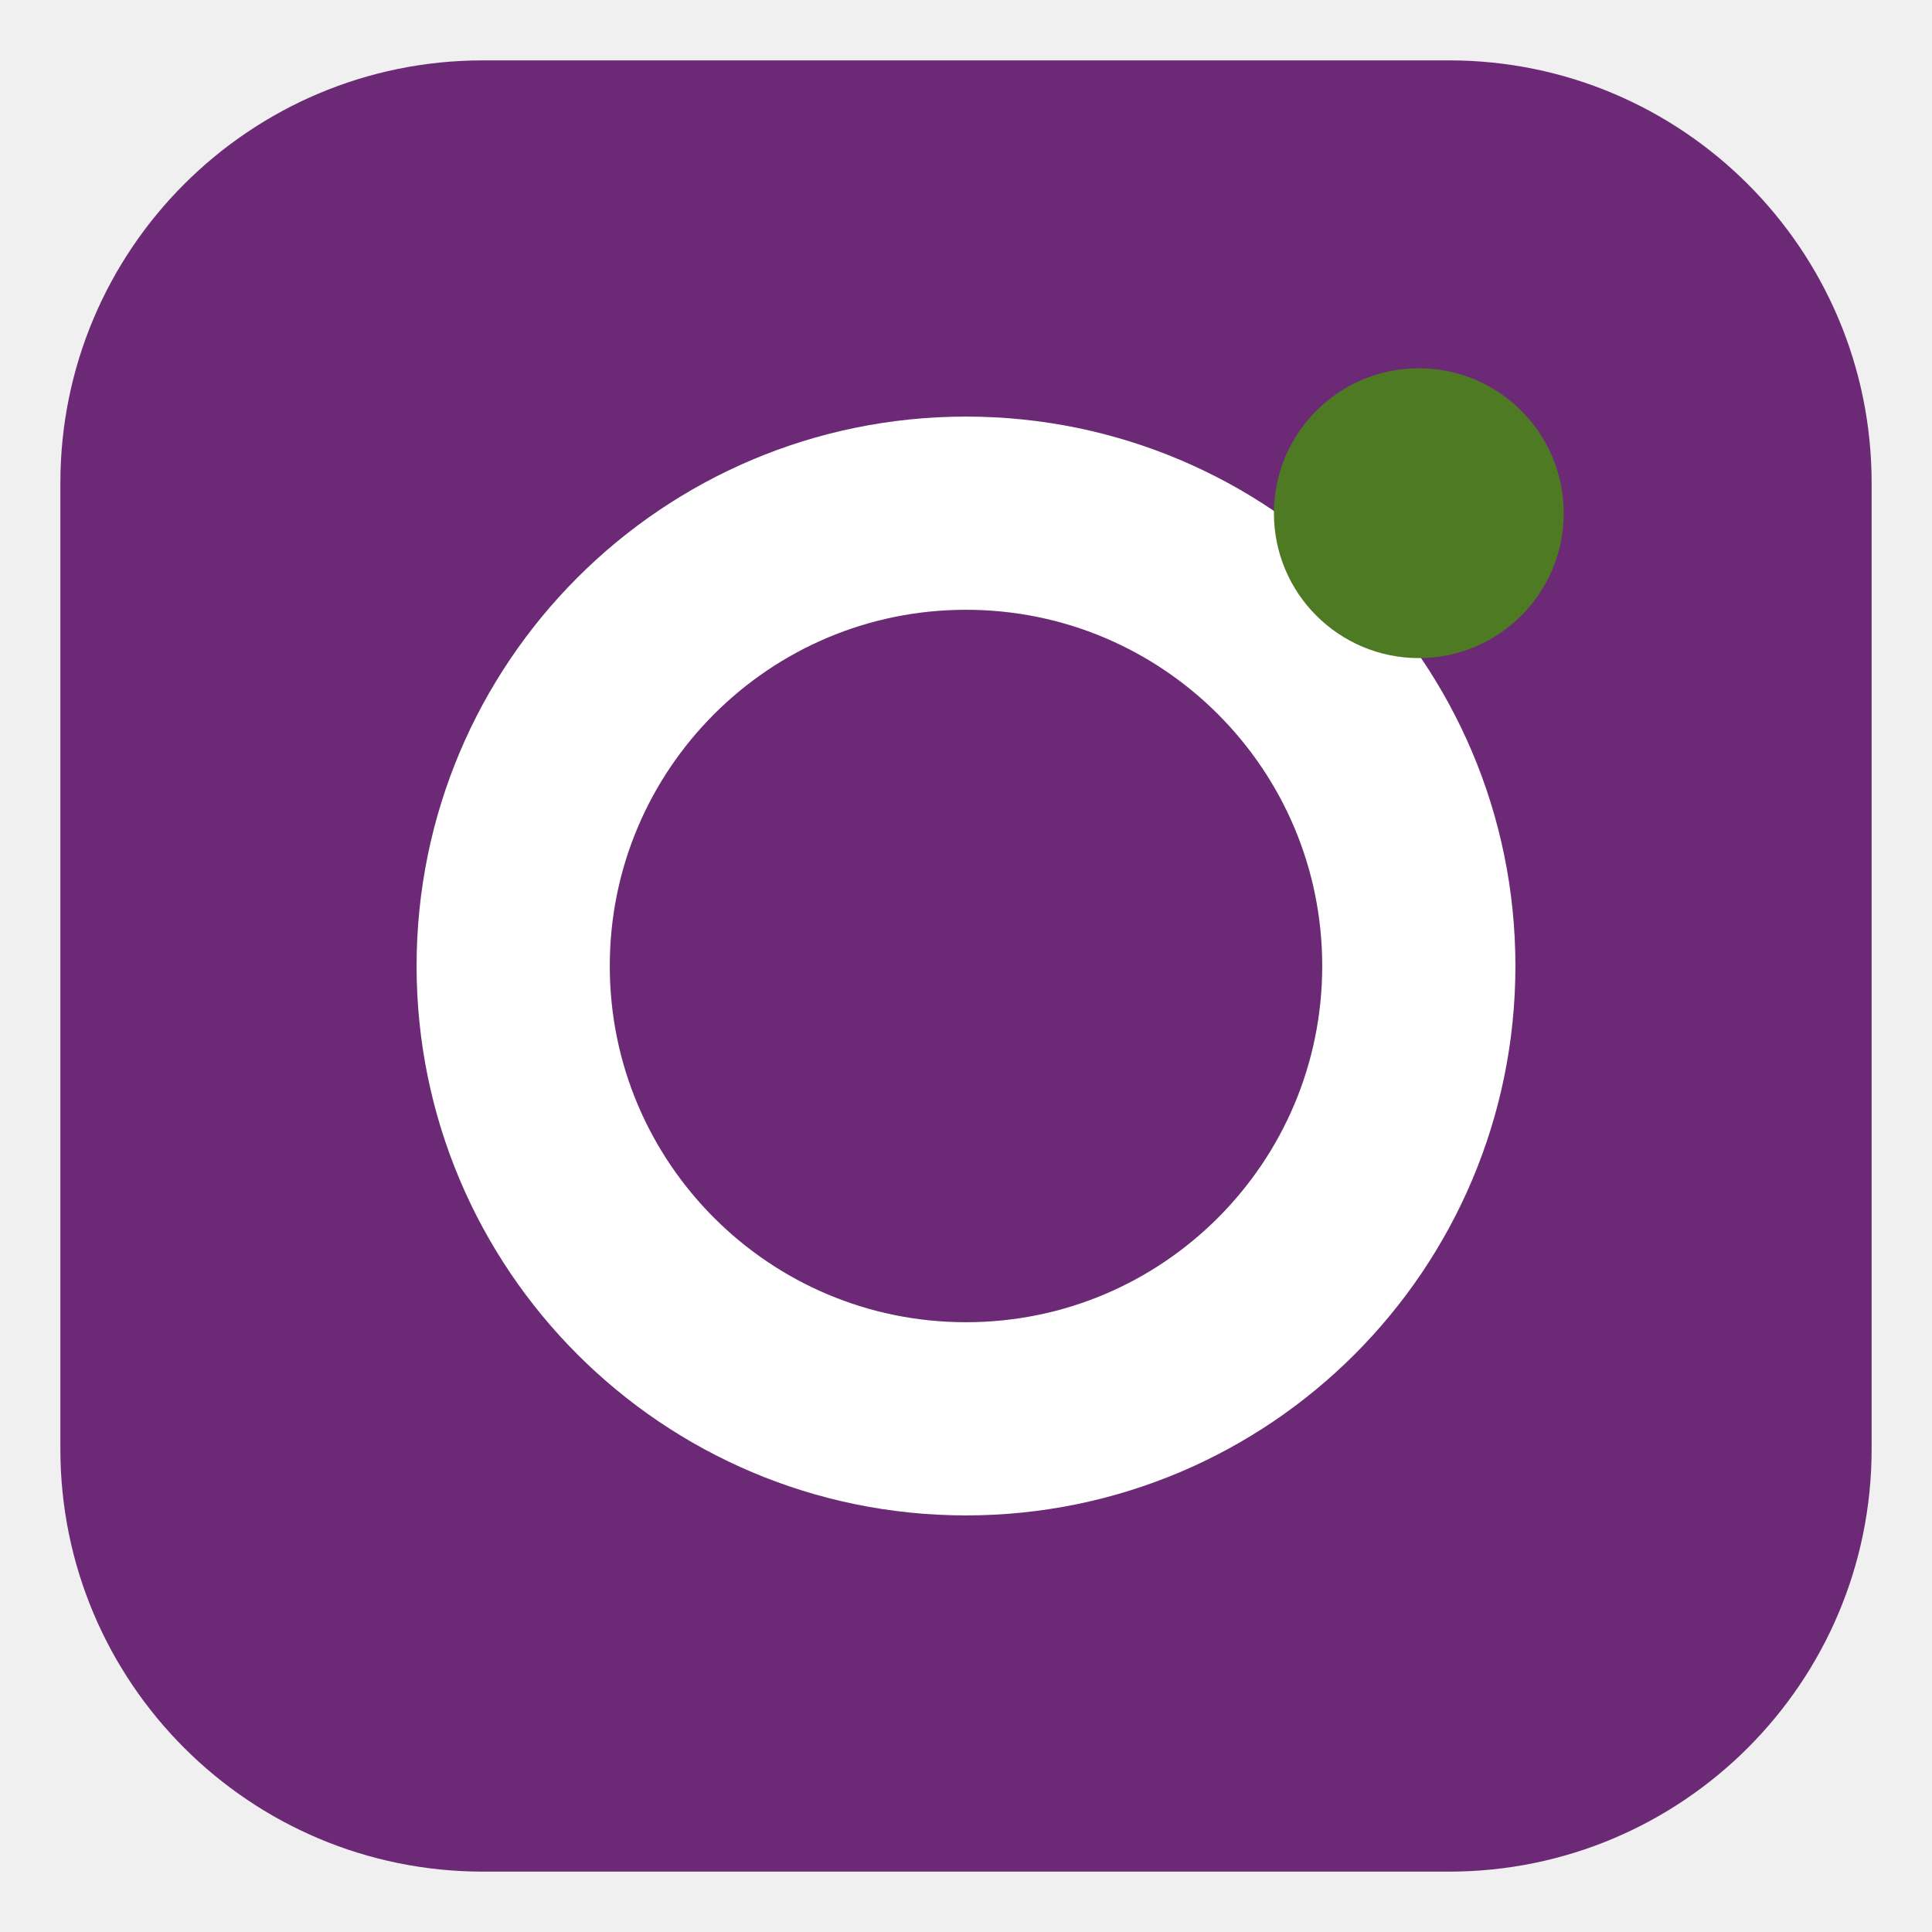
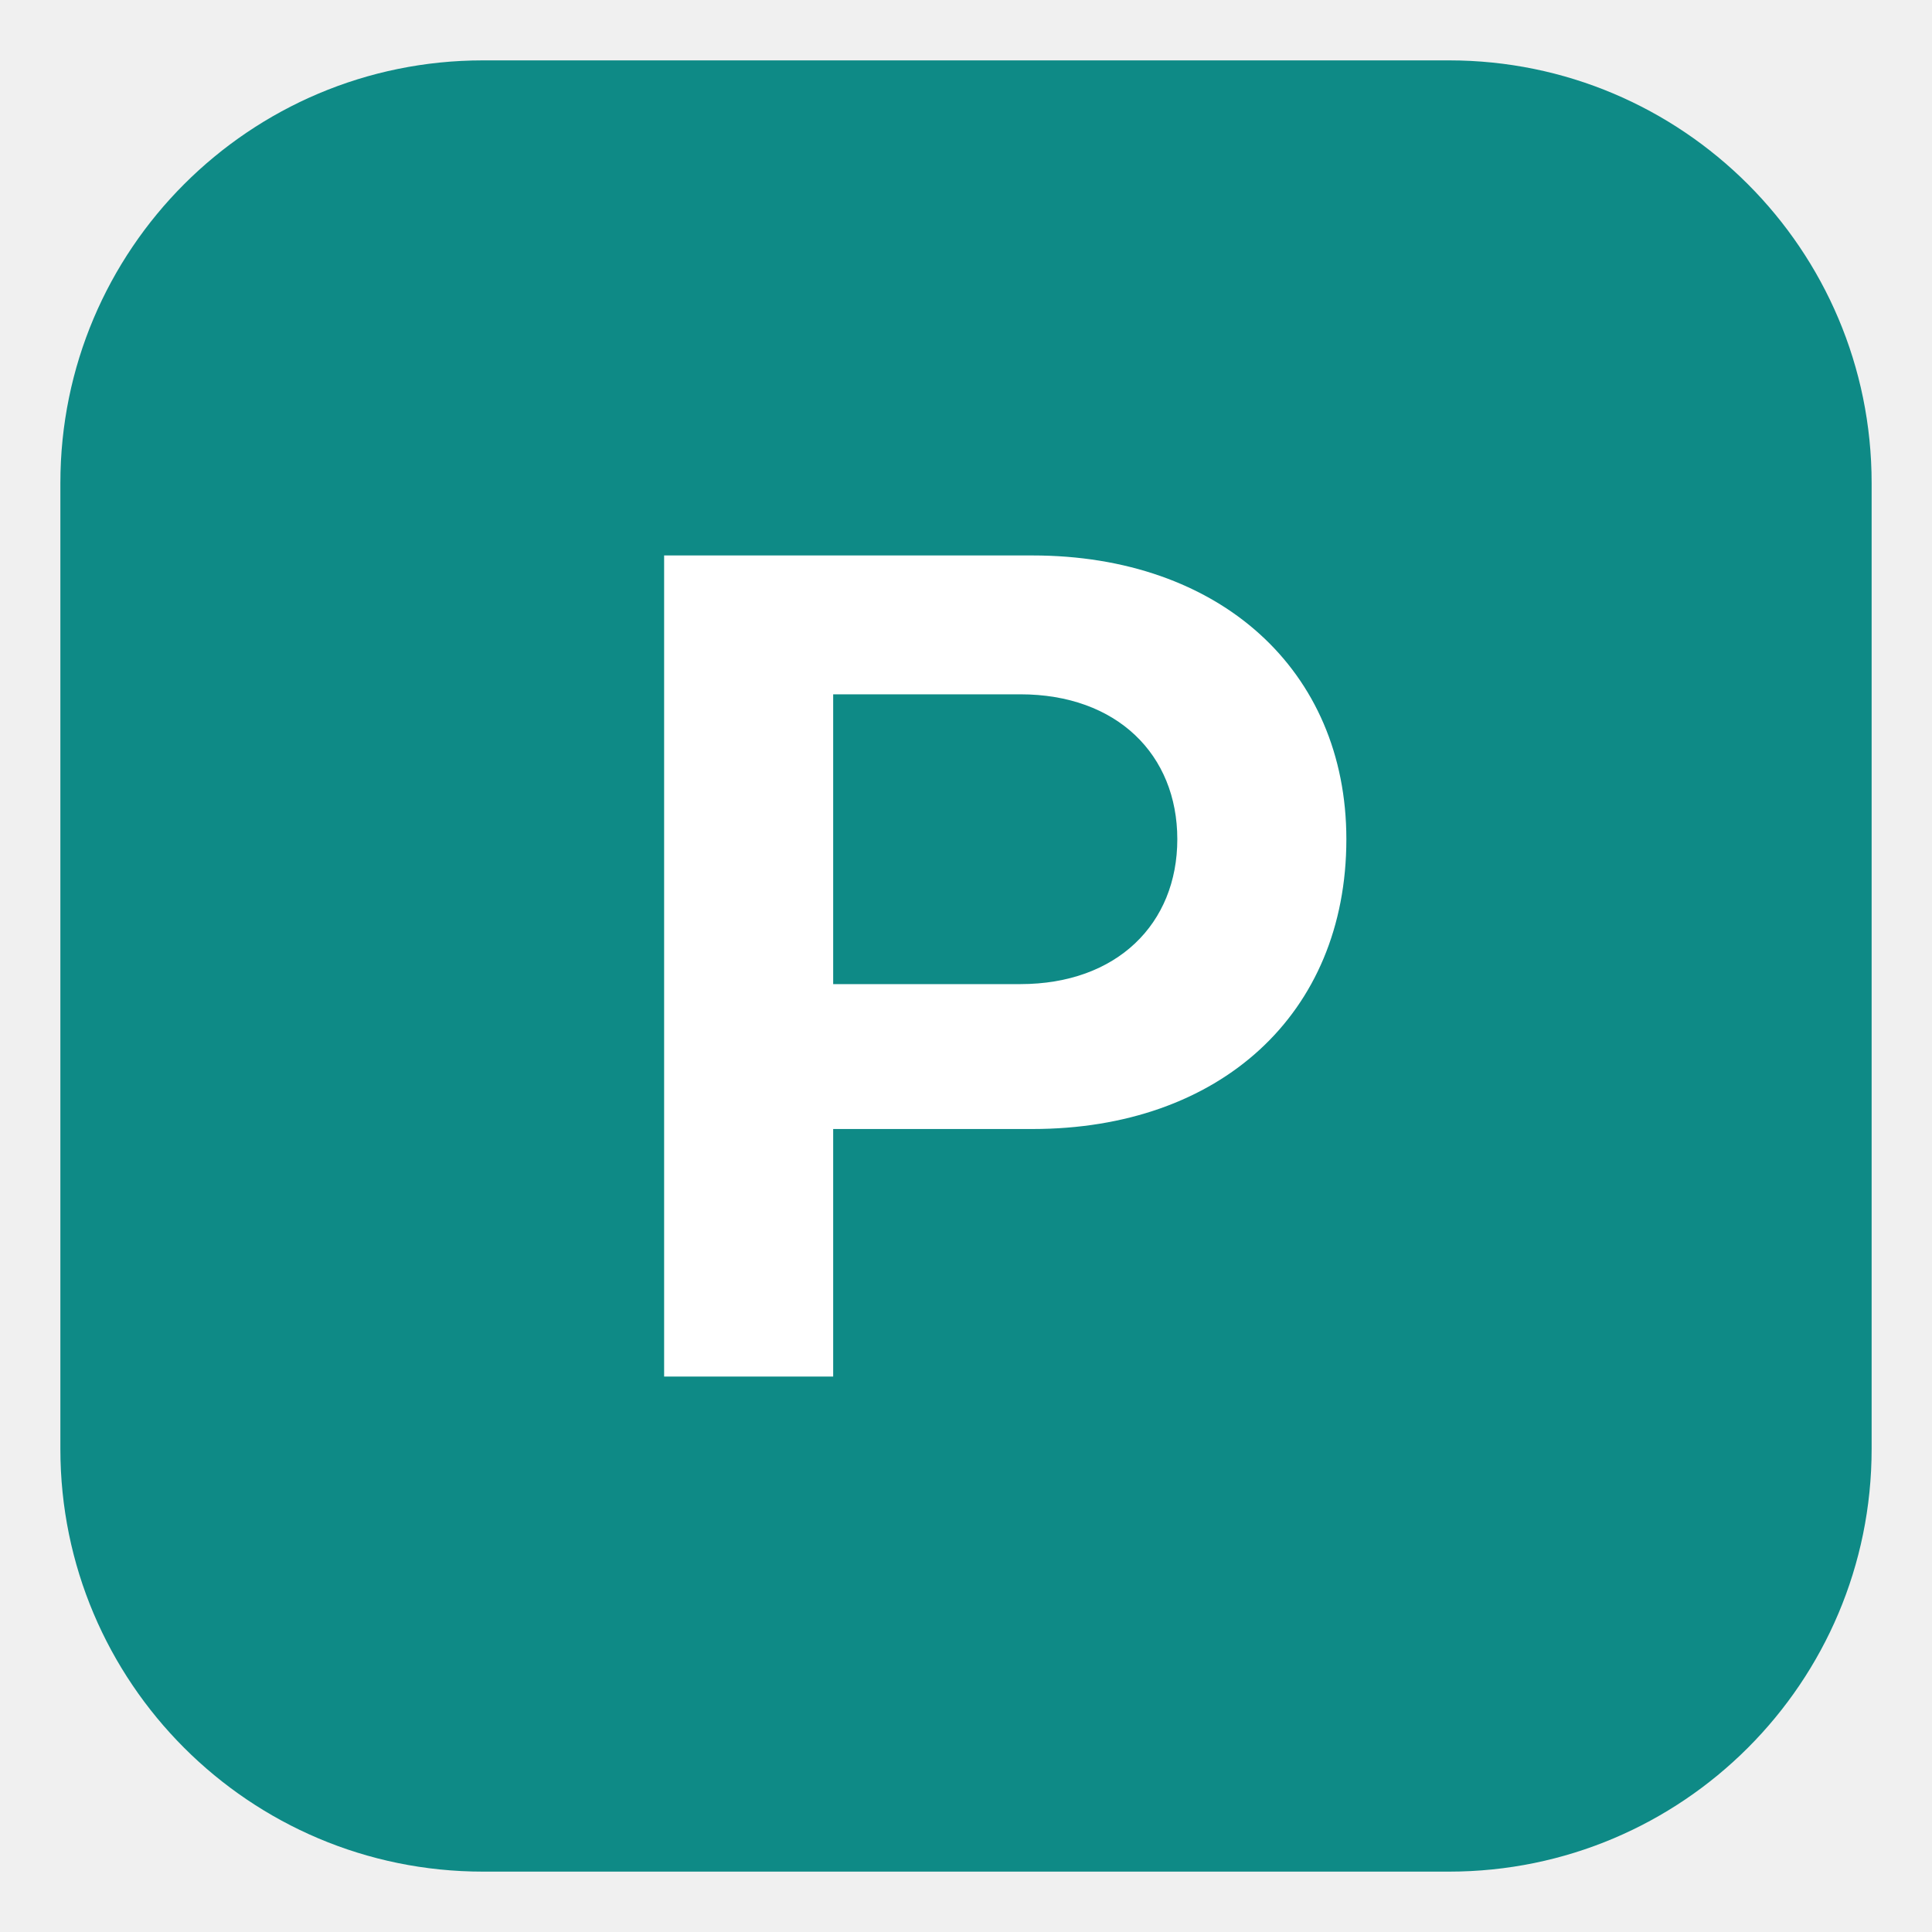
<svg xmlns="http://www.w3.org/2000/svg" viewBox="0 0 32 32" width="32" height="32">
-   <rect x="1" y="1" width="30" height="30" rx="7" fill="#6B2976" />
-   <circle cx="16" cy="16" r="7.5" fill="none" stroke="#FFFFFF" stroke-width="3.2" />
-   <circle cx="23.5" cy="8.5" r="2.4" fill="#4F7A24" />
+   <rect x="1" y="1" width="30" height="30" rx="7" fill="#0E8A86" />
+   <path d="M11 9.2h6.1c3.1 0 5.2 1.9 5.2 4.7 0 2.9-2.1 4.8-5.2 4.8H13.8V22.8H11V9.2zm2.8 2.3v4.8h3.1c1.6 0 2.6-1 2.6-2.4s-1-2.4-2.6-2.4h-3.1z" fill="#FFFFFF" />
</svg>
